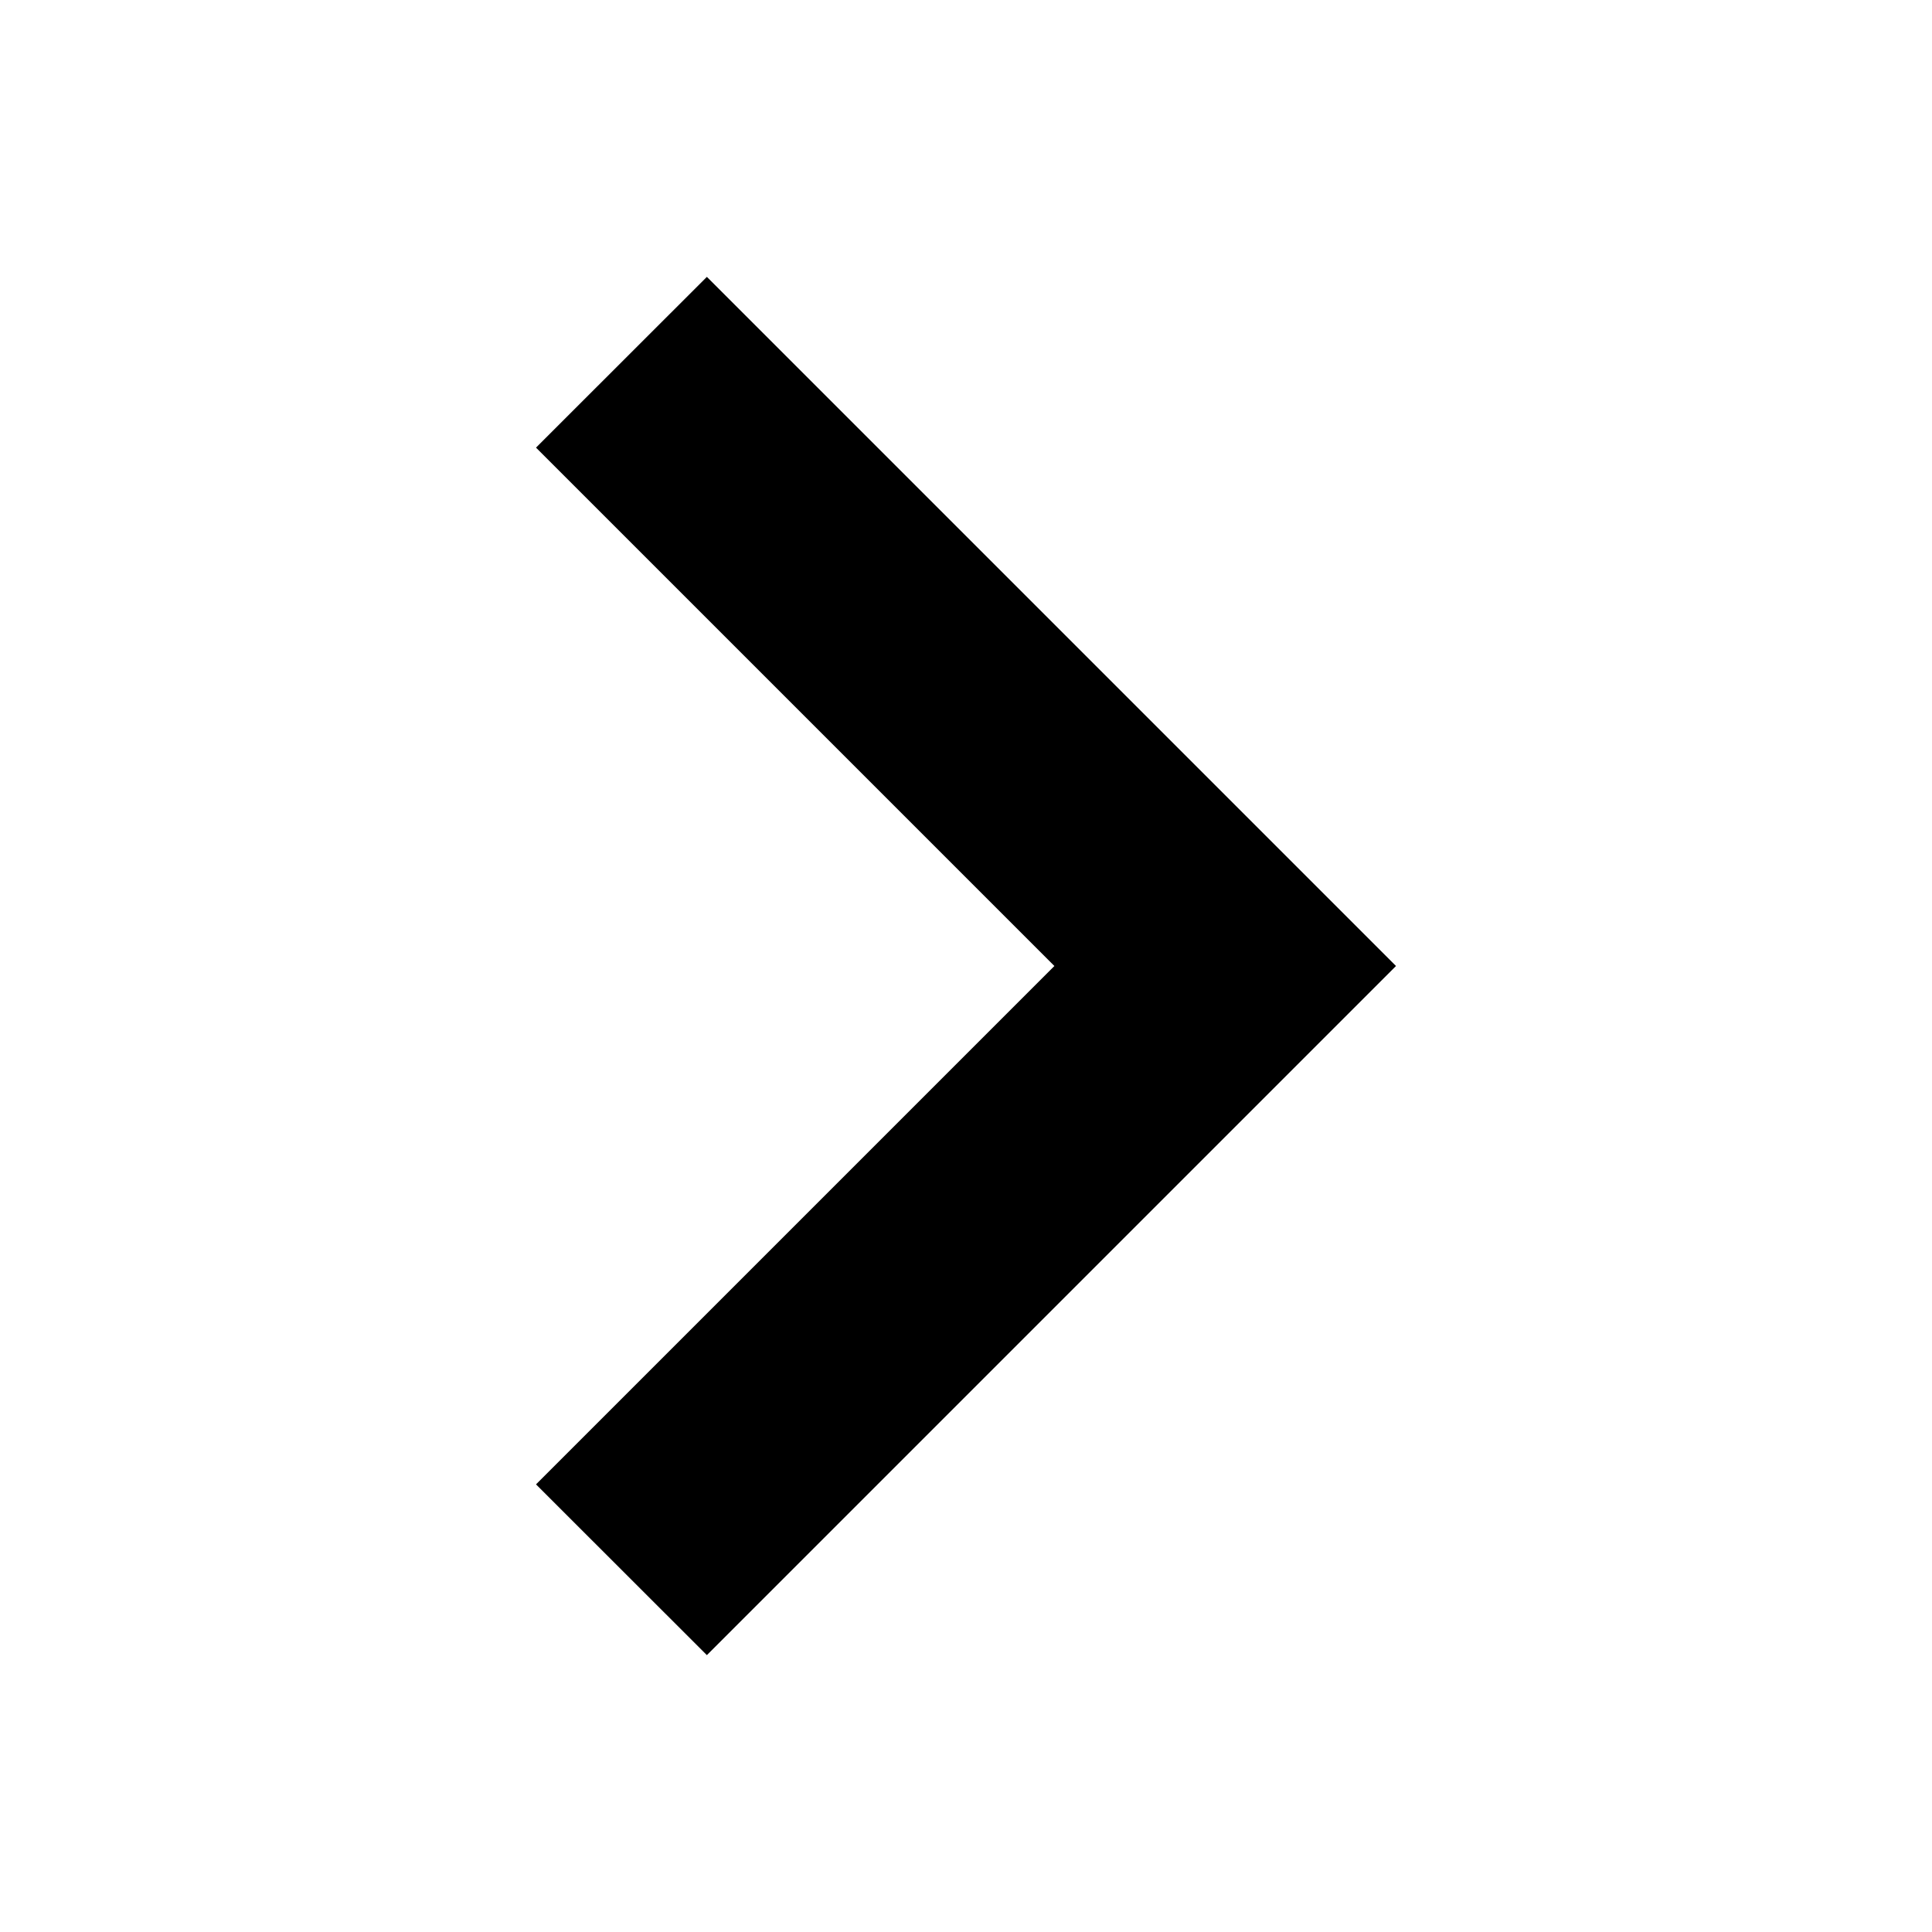
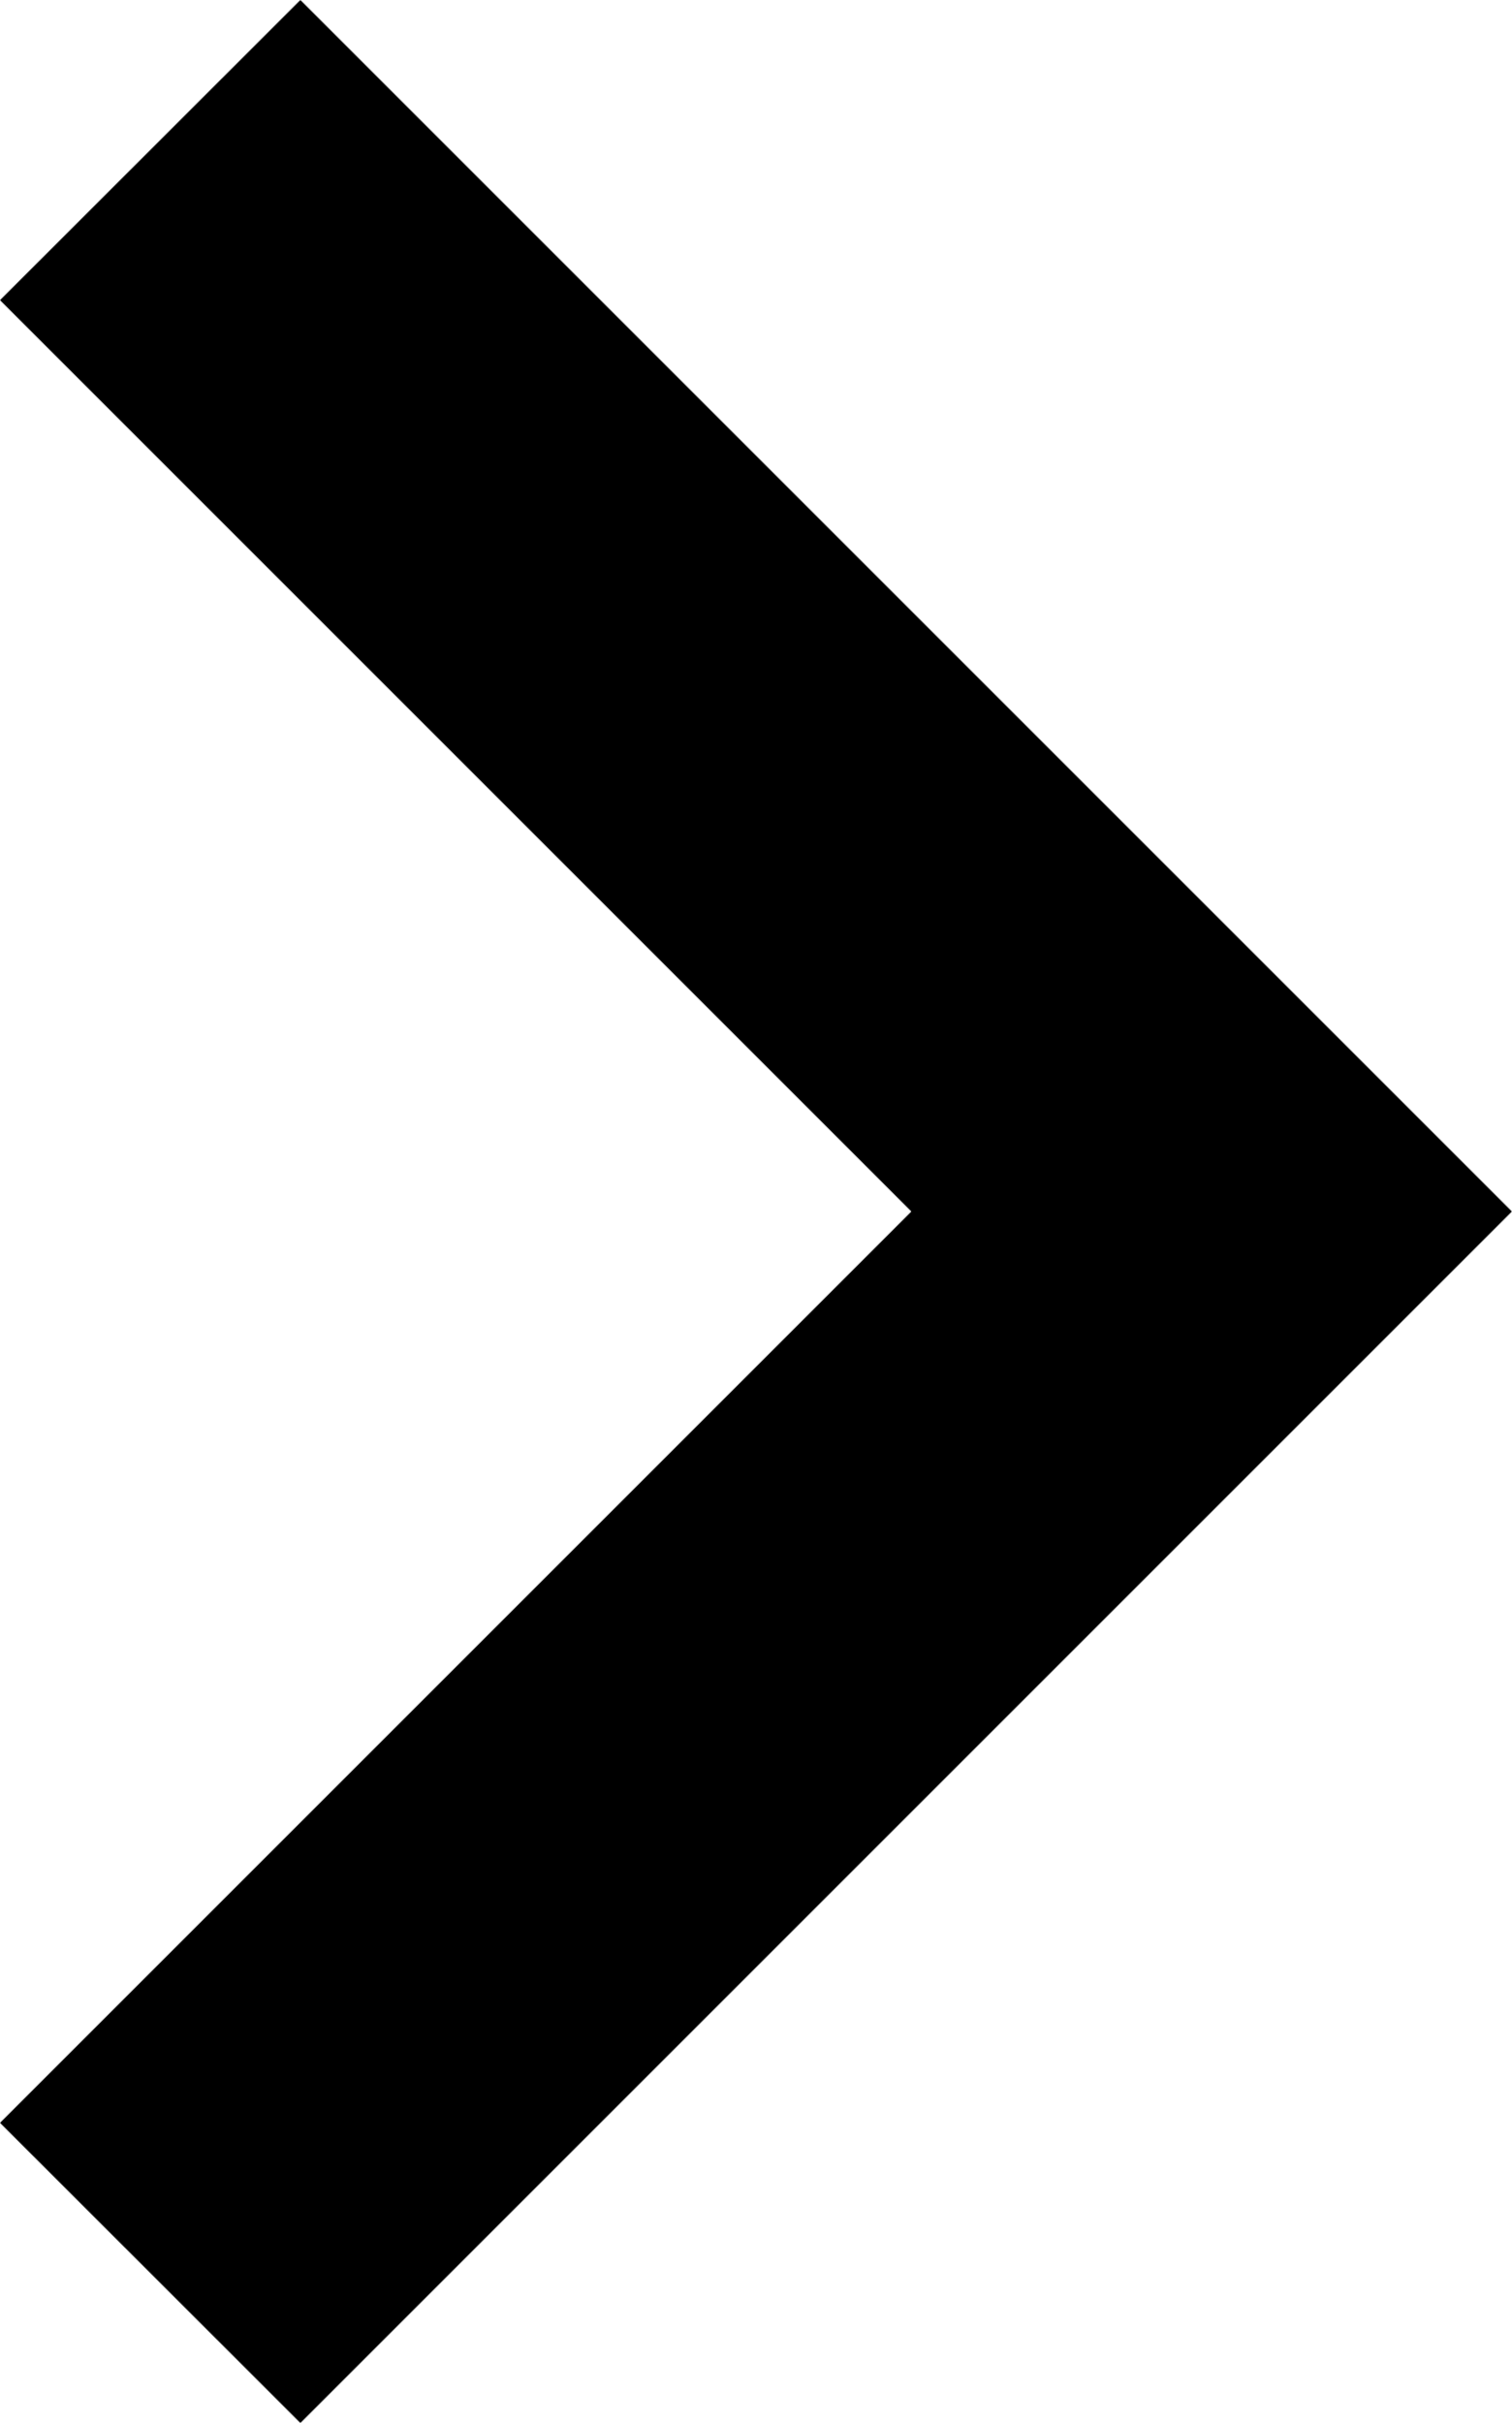
- <svg xmlns="http://www.w3.org/2000/svg" version="1.1" id="Layer_1" x="0px" y="0px" width="16px" height="16px" viewBox="0 0 16 16" style="enable-background:new 0 0 16 16;" xml:space="preserve">
+ <svg xmlns="http://www.w3.org/2000/svg" version="1.1" id="Layer_1" x="0px" y="0px" width="7.122px" height="11.414px" viewBox="4.439 2.293 7.122 11.414" enable-background="new 4.439 2.293 7.122 11.414" xml:space="preserve">
  <polygon points="5.854,13.707 4.439,12.293 8.732,8 4.439,3.707 5.854,2.293 11.561,8 " />
</svg>
